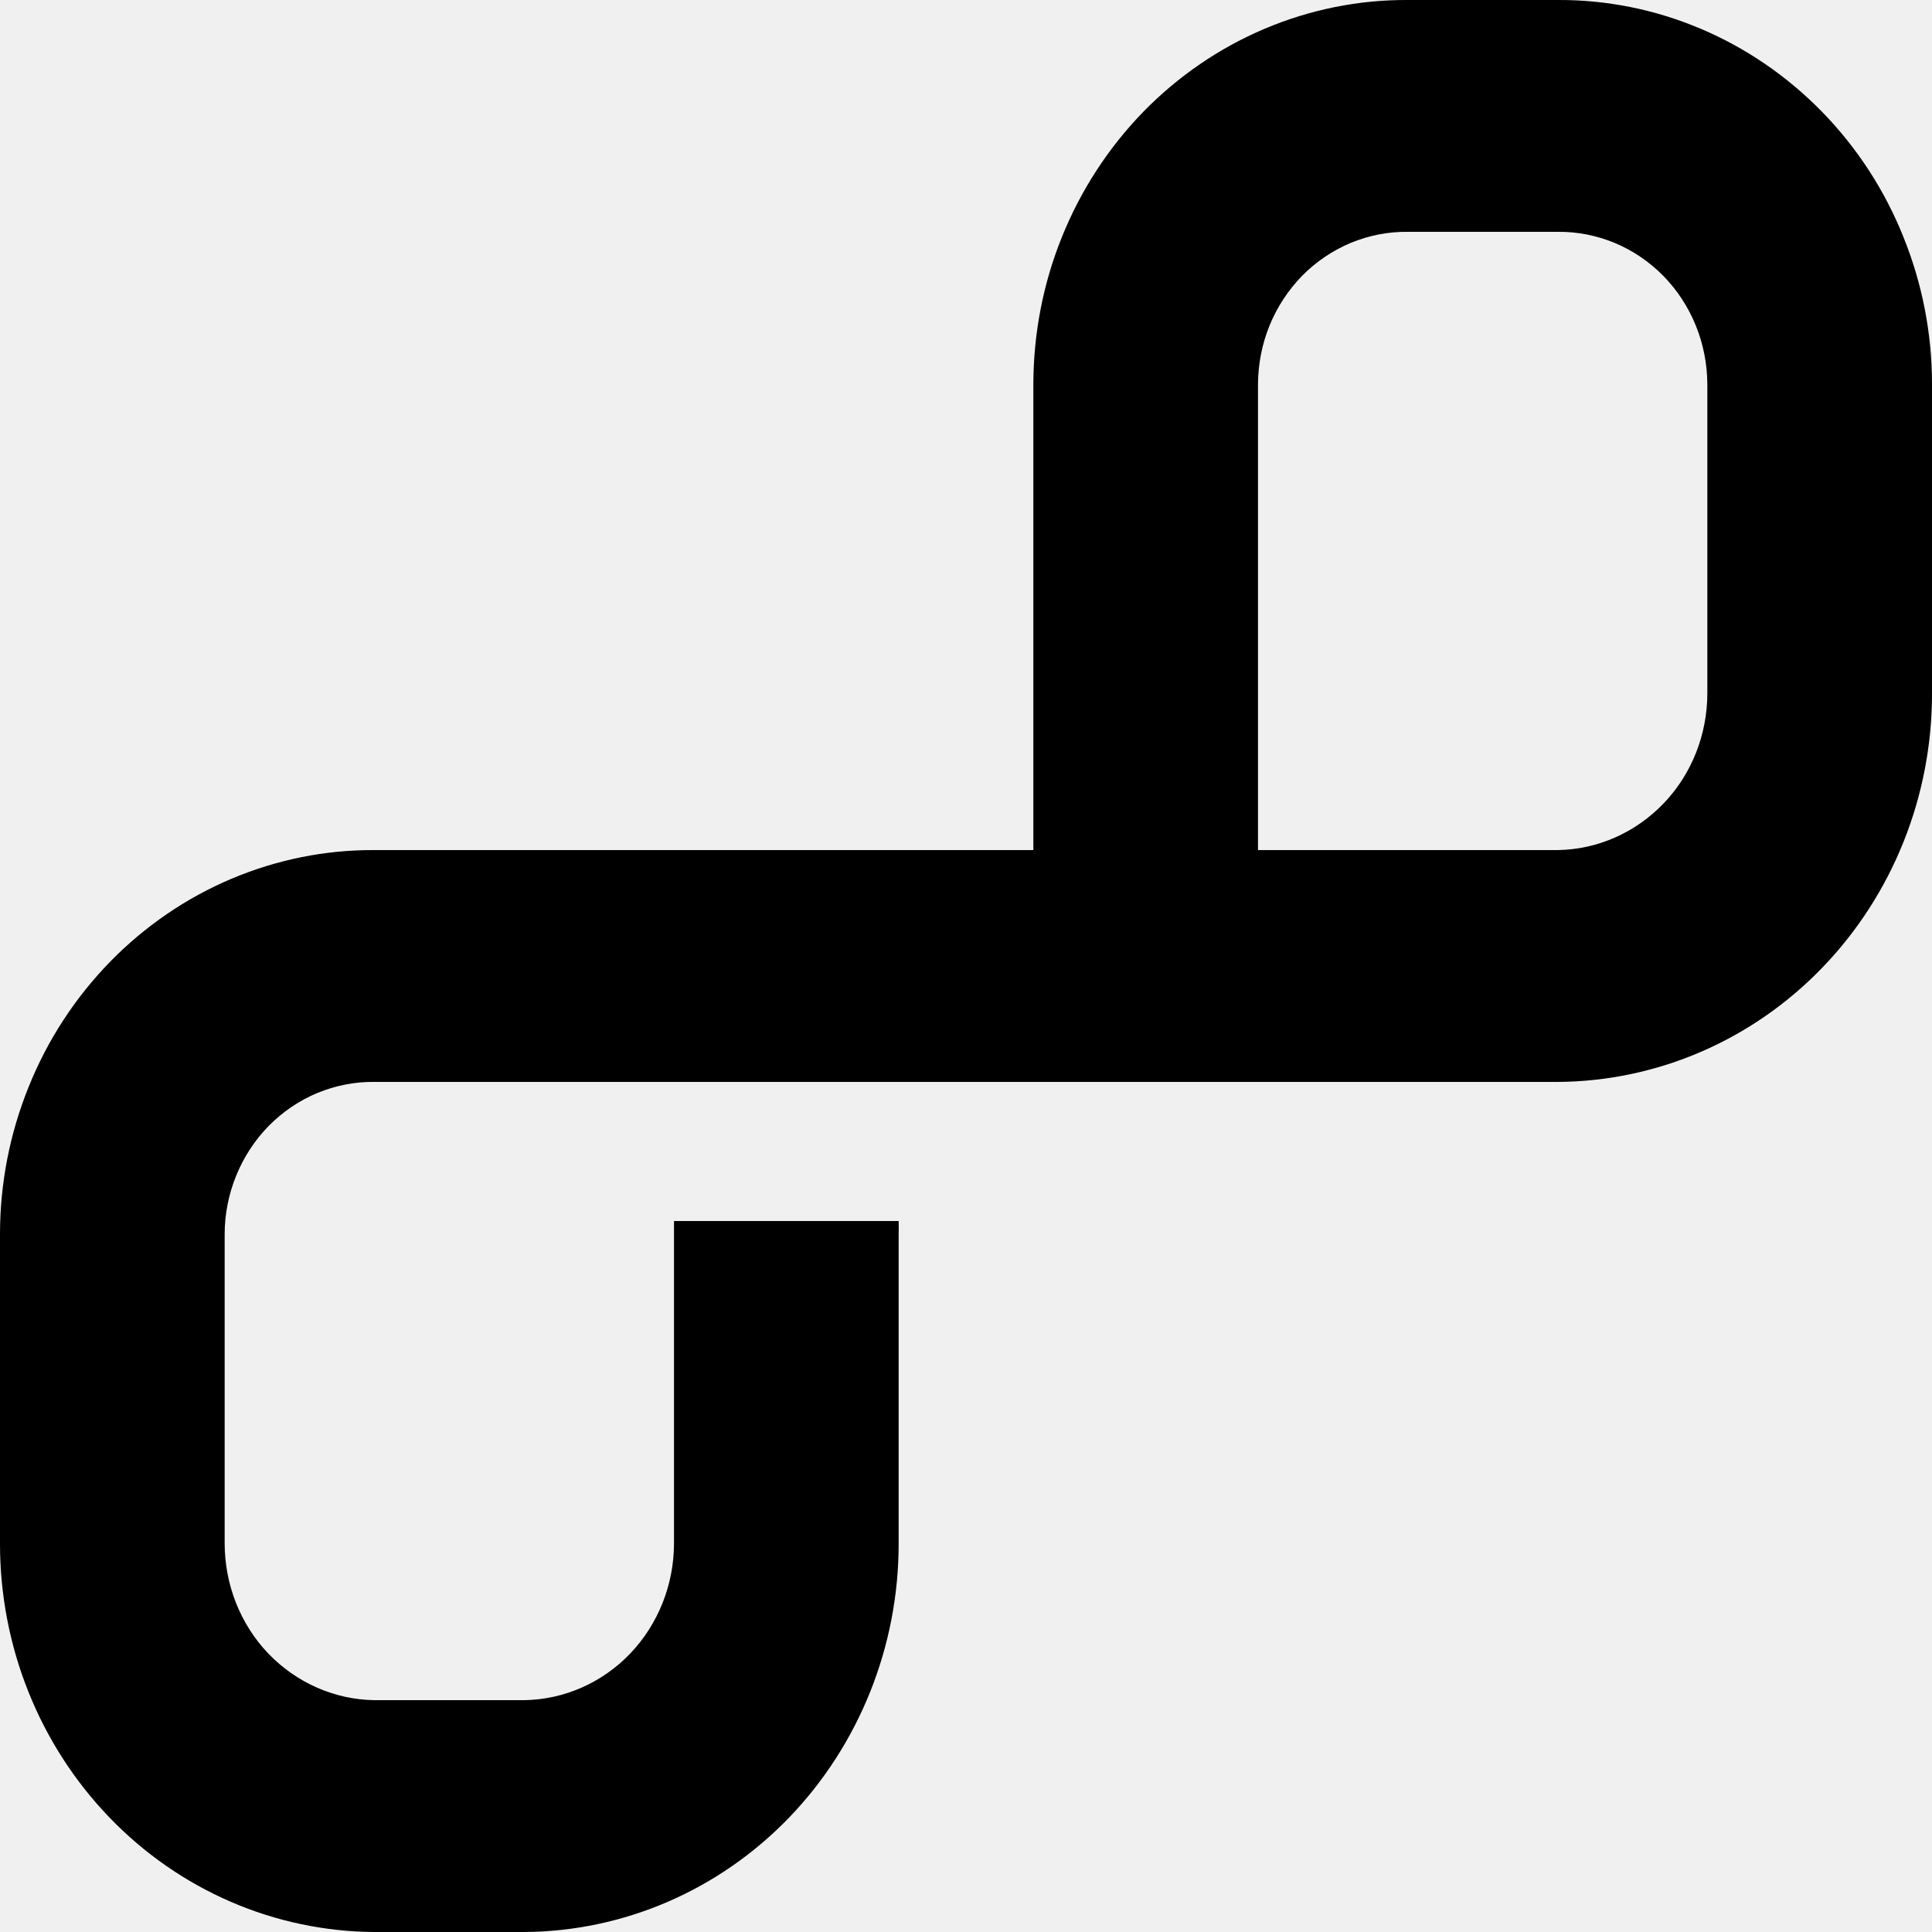
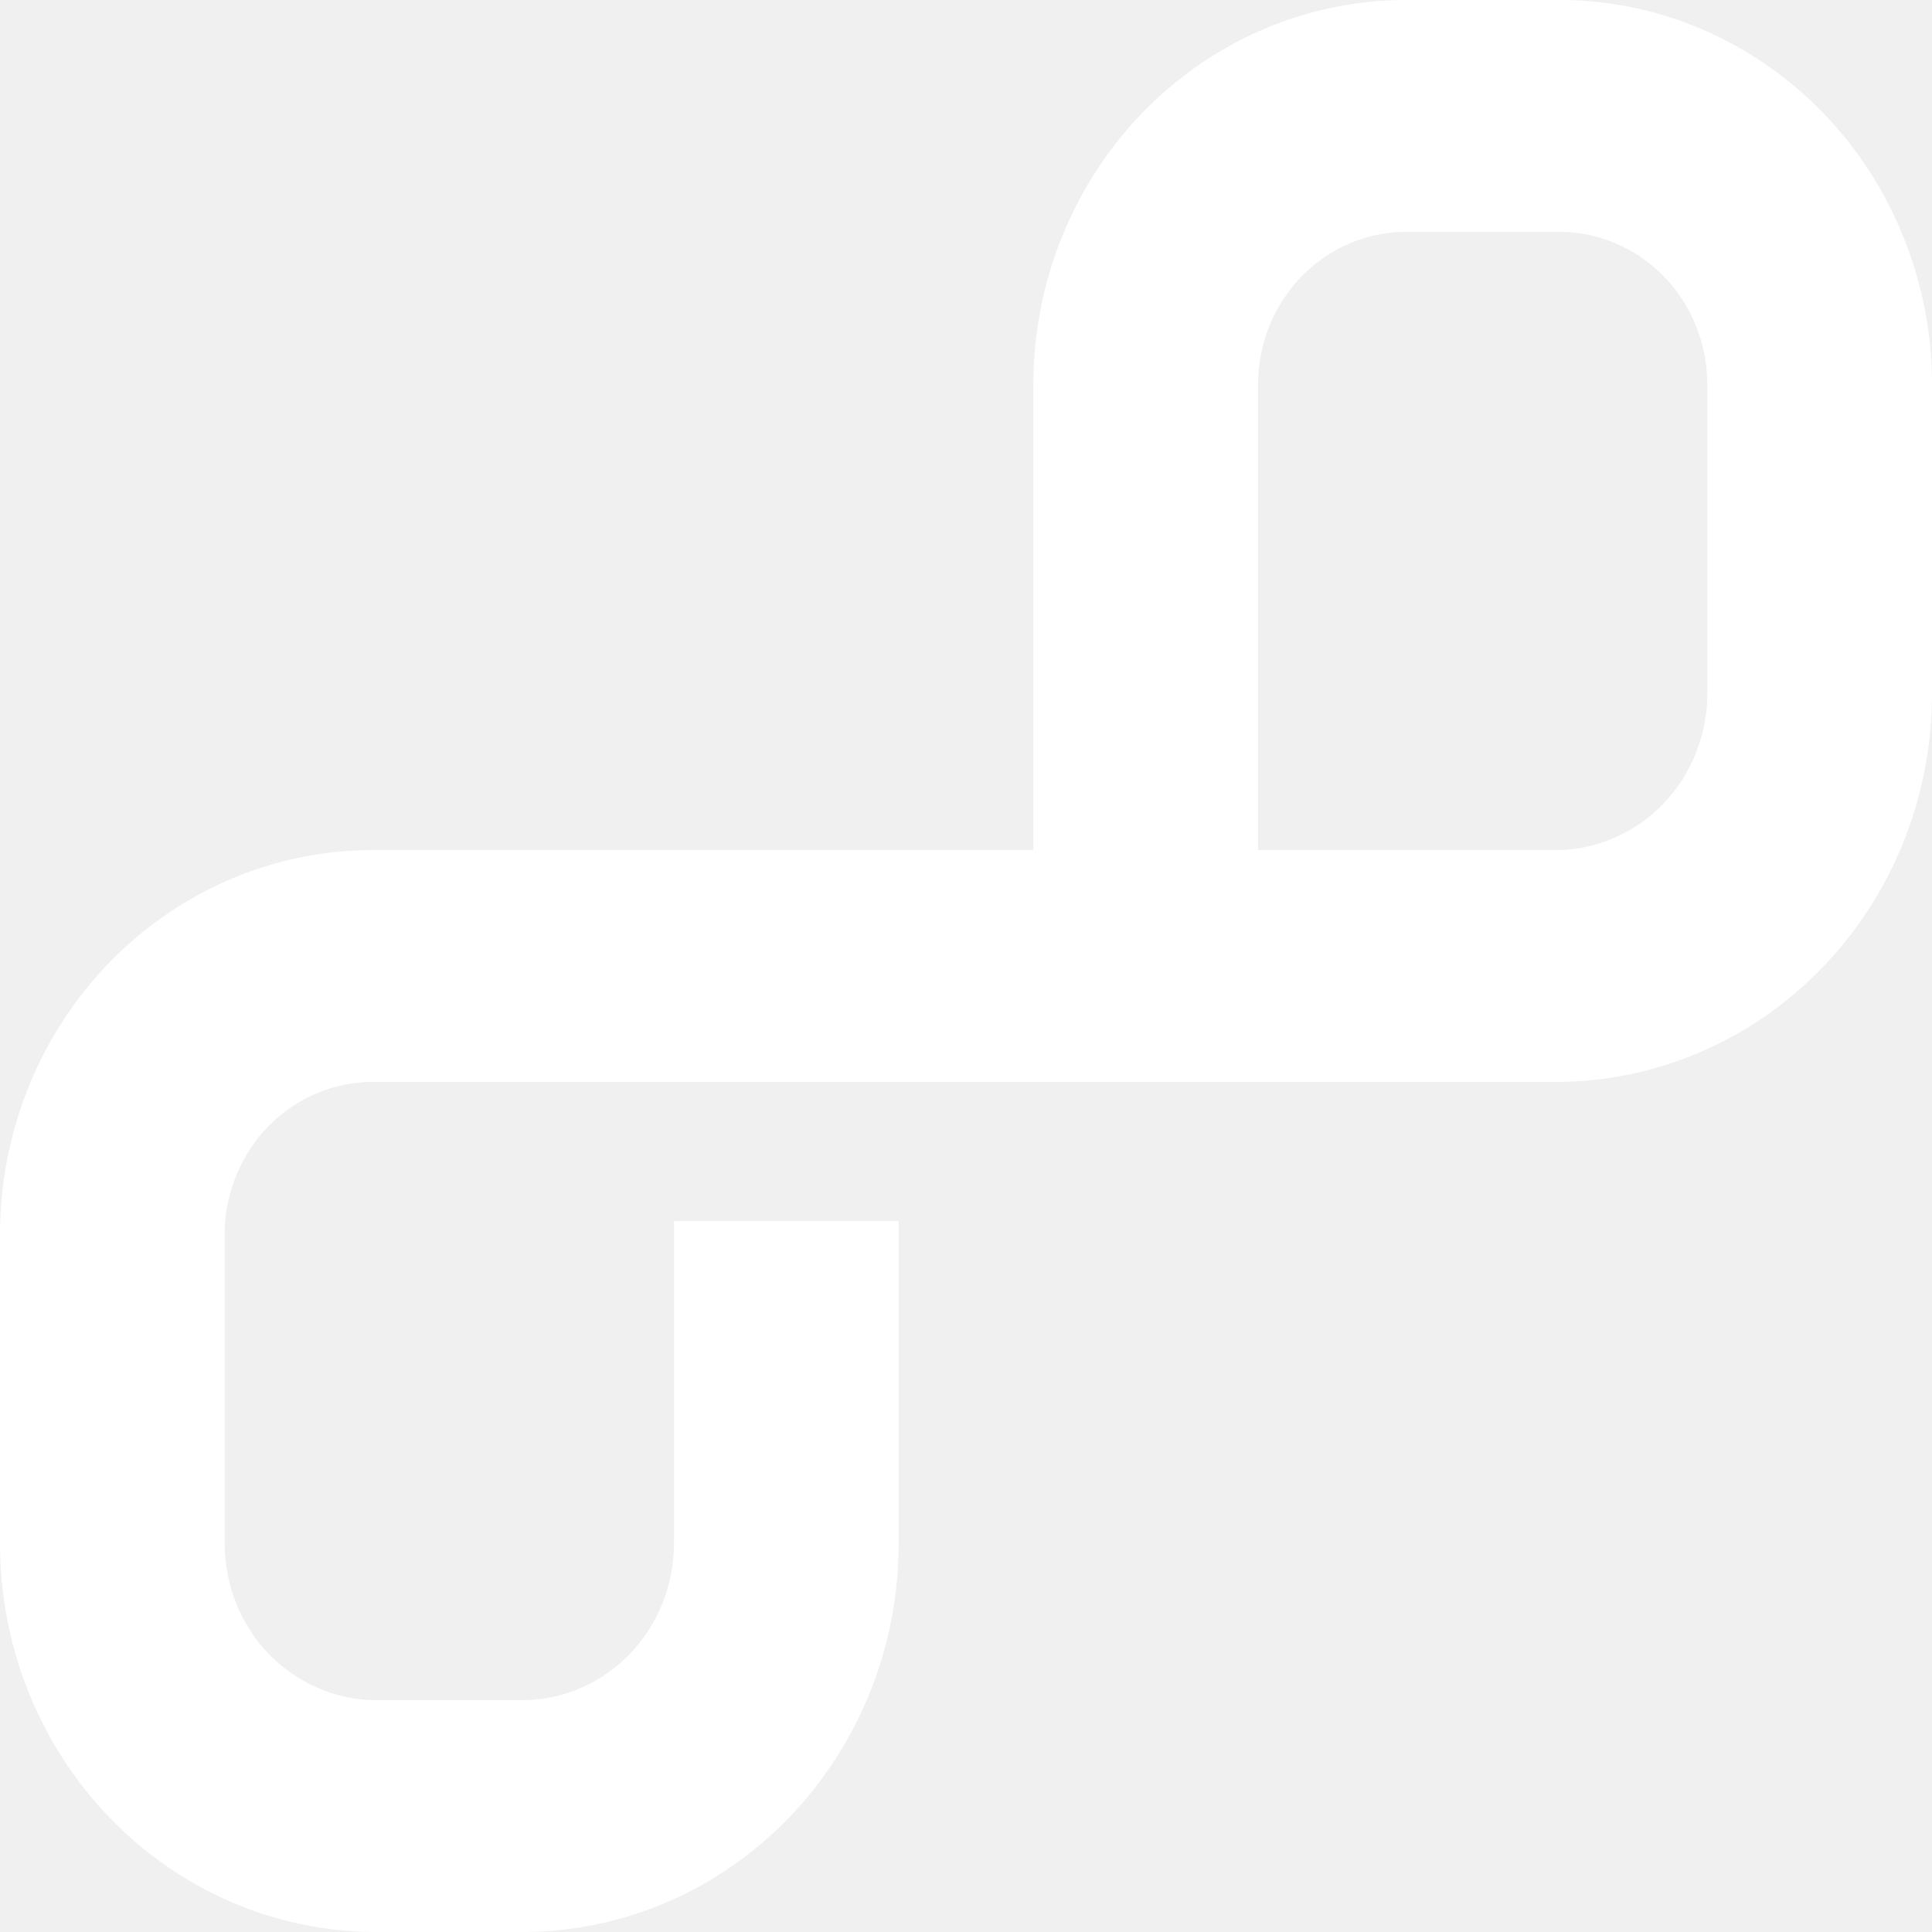
<svg xmlns="http://www.w3.org/2000/svg" width="14" height="14" viewBox="0 0 14 14" fill="none">
-   <path d="M11.287 3.24241e-05H10.201C9.846 -0.002 9.494 0.069 9.165 0.208C8.836 0.347 8.537 0.552 8.285 0.81C8.033 1.069 7.833 1.376 7.696 1.715C7.559 2.053 7.489 2.416 7.488 2.783V6.16H2.713C2.358 6.158 2.006 6.229 1.677 6.368C1.348 6.507 1.049 6.712 0.797 6.97C0.545 7.229 0.344 7.536 0.208 7.875C0.071 8.213 0 8.576 1.9843e-06 8.943V11.183C-0.001 11.928 0.284 12.642 0.793 13.17C1.301 13.698 1.992 13.996 2.713 14H3.798C4.52 13.996 5.21 13.698 5.719 13.17C6.227 12.642 6.513 11.928 6.512 11.183V8.943C6.513 8.912 6.513 8.88 6.512 8.848H4.884V11.183C4.884 11.482 4.77 11.769 4.567 11.982C4.364 12.194 4.088 12.316 3.798 12.32H2.713C2.424 12.316 2.148 12.194 1.944 11.982C1.741 11.769 1.628 11.482 1.628 11.183V8.943C1.628 8.797 1.657 8.653 1.712 8.518C1.767 8.383 1.847 8.261 1.948 8.158C2.049 8.056 2.168 7.975 2.3 7.92C2.431 7.866 2.572 7.838 2.713 7.84H11.287C12.008 7.836 12.699 7.538 13.207 7.01C13.716 6.482 14.001 5.768 14 5.023V2.783C14 2.416 13.929 2.053 13.792 1.715C13.656 1.376 13.456 1.069 13.203 0.81C12.951 0.552 12.652 0.347 12.323 0.208C11.995 0.069 11.642 -0.002 11.287 3.24241e-05ZM12.372 5.023C12.372 5.322 12.259 5.609 12.056 5.821C11.852 6.034 11.576 6.156 11.287 6.16H9.116V2.783C9.117 2.637 9.145 2.493 9.2 2.358C9.255 2.223 9.336 2.101 9.436 1.998C9.537 1.896 9.657 1.815 9.788 1.76C9.919 1.706 10.06 1.678 10.201 1.68H11.287C11.428 1.678 11.569 1.706 11.7 1.76C11.832 1.815 11.951 1.896 12.052 1.998C12.153 2.101 12.233 2.223 12.288 2.358C12.343 2.493 12.371 2.637 12.372 2.783V5.023Z" fill="#000000" />
+   <path d="M11.287 3.24241e-05H10.201C9.846 -0.002 9.494 0.069 9.165 0.208C8.836 0.347 8.537 0.552 8.285 0.81C8.033 1.069 7.833 1.376 7.696 1.715C7.559 2.053 7.489 2.416 7.488 2.783V6.16H2.713C2.358 6.158 2.006 6.229 1.677 6.368C1.348 6.507 1.049 6.712 0.797 6.97C0.545 7.229 0.344 7.536 0.208 7.875C0.071 8.213 0 8.576 1.9843e-06 8.943V11.183C-0.001 11.928 0.284 12.642 0.793 13.17C1.301 13.698 1.992 13.996 2.713 14H3.798C4.52 13.996 5.21 13.698 5.719 13.17C6.227 12.642 6.513 11.928 6.512 11.183V8.943C6.513 8.912 6.513 8.88 6.512 8.848H4.884V11.183C4.884 11.482 4.77 11.769 4.567 11.982C4.364 12.194 4.088 12.316 3.798 12.32H2.713C2.424 12.316 2.148 12.194 1.944 11.982C1.741 11.769 1.628 11.482 1.628 11.183V8.943C1.628 8.797 1.657 8.653 1.712 8.518C1.767 8.383 1.847 8.261 1.948 8.158C2.049 8.056 2.168 7.975 2.3 7.92C2.431 7.866 2.572 7.838 2.713 7.84H11.287C12.008 7.836 12.699 7.538 13.207 7.01C13.716 6.482 14.001 5.768 14 5.023V2.783C14 2.416 13.929 2.053 13.792 1.715C13.656 1.376 13.456 1.069 13.203 0.81C12.951 0.552 12.652 0.347 12.323 0.208C11.995 0.069 11.642 -0.002 11.287 3.24241e-05ZM12.372 5.023C12.372 5.322 12.259 5.609 12.056 5.821C11.852 6.034 11.576 6.156 11.287 6.16H9.116V2.783C9.117 2.637 9.145 2.493 9.2 2.358C9.255 2.223 9.336 2.101 9.436 1.998C9.537 1.896 9.657 1.815 9.788 1.76C9.919 1.706 10.06 1.678 10.201 1.68H11.287C11.428 1.678 11.569 1.706 11.7 1.76C11.832 1.815 11.951 1.896 12.052 1.998C12.153 2.101 12.233 2.223 12.288 2.358C12.343 2.493 12.371 2.637 12.372 2.783V5.023Z" fill="#FFFFFF" />
</svg>
